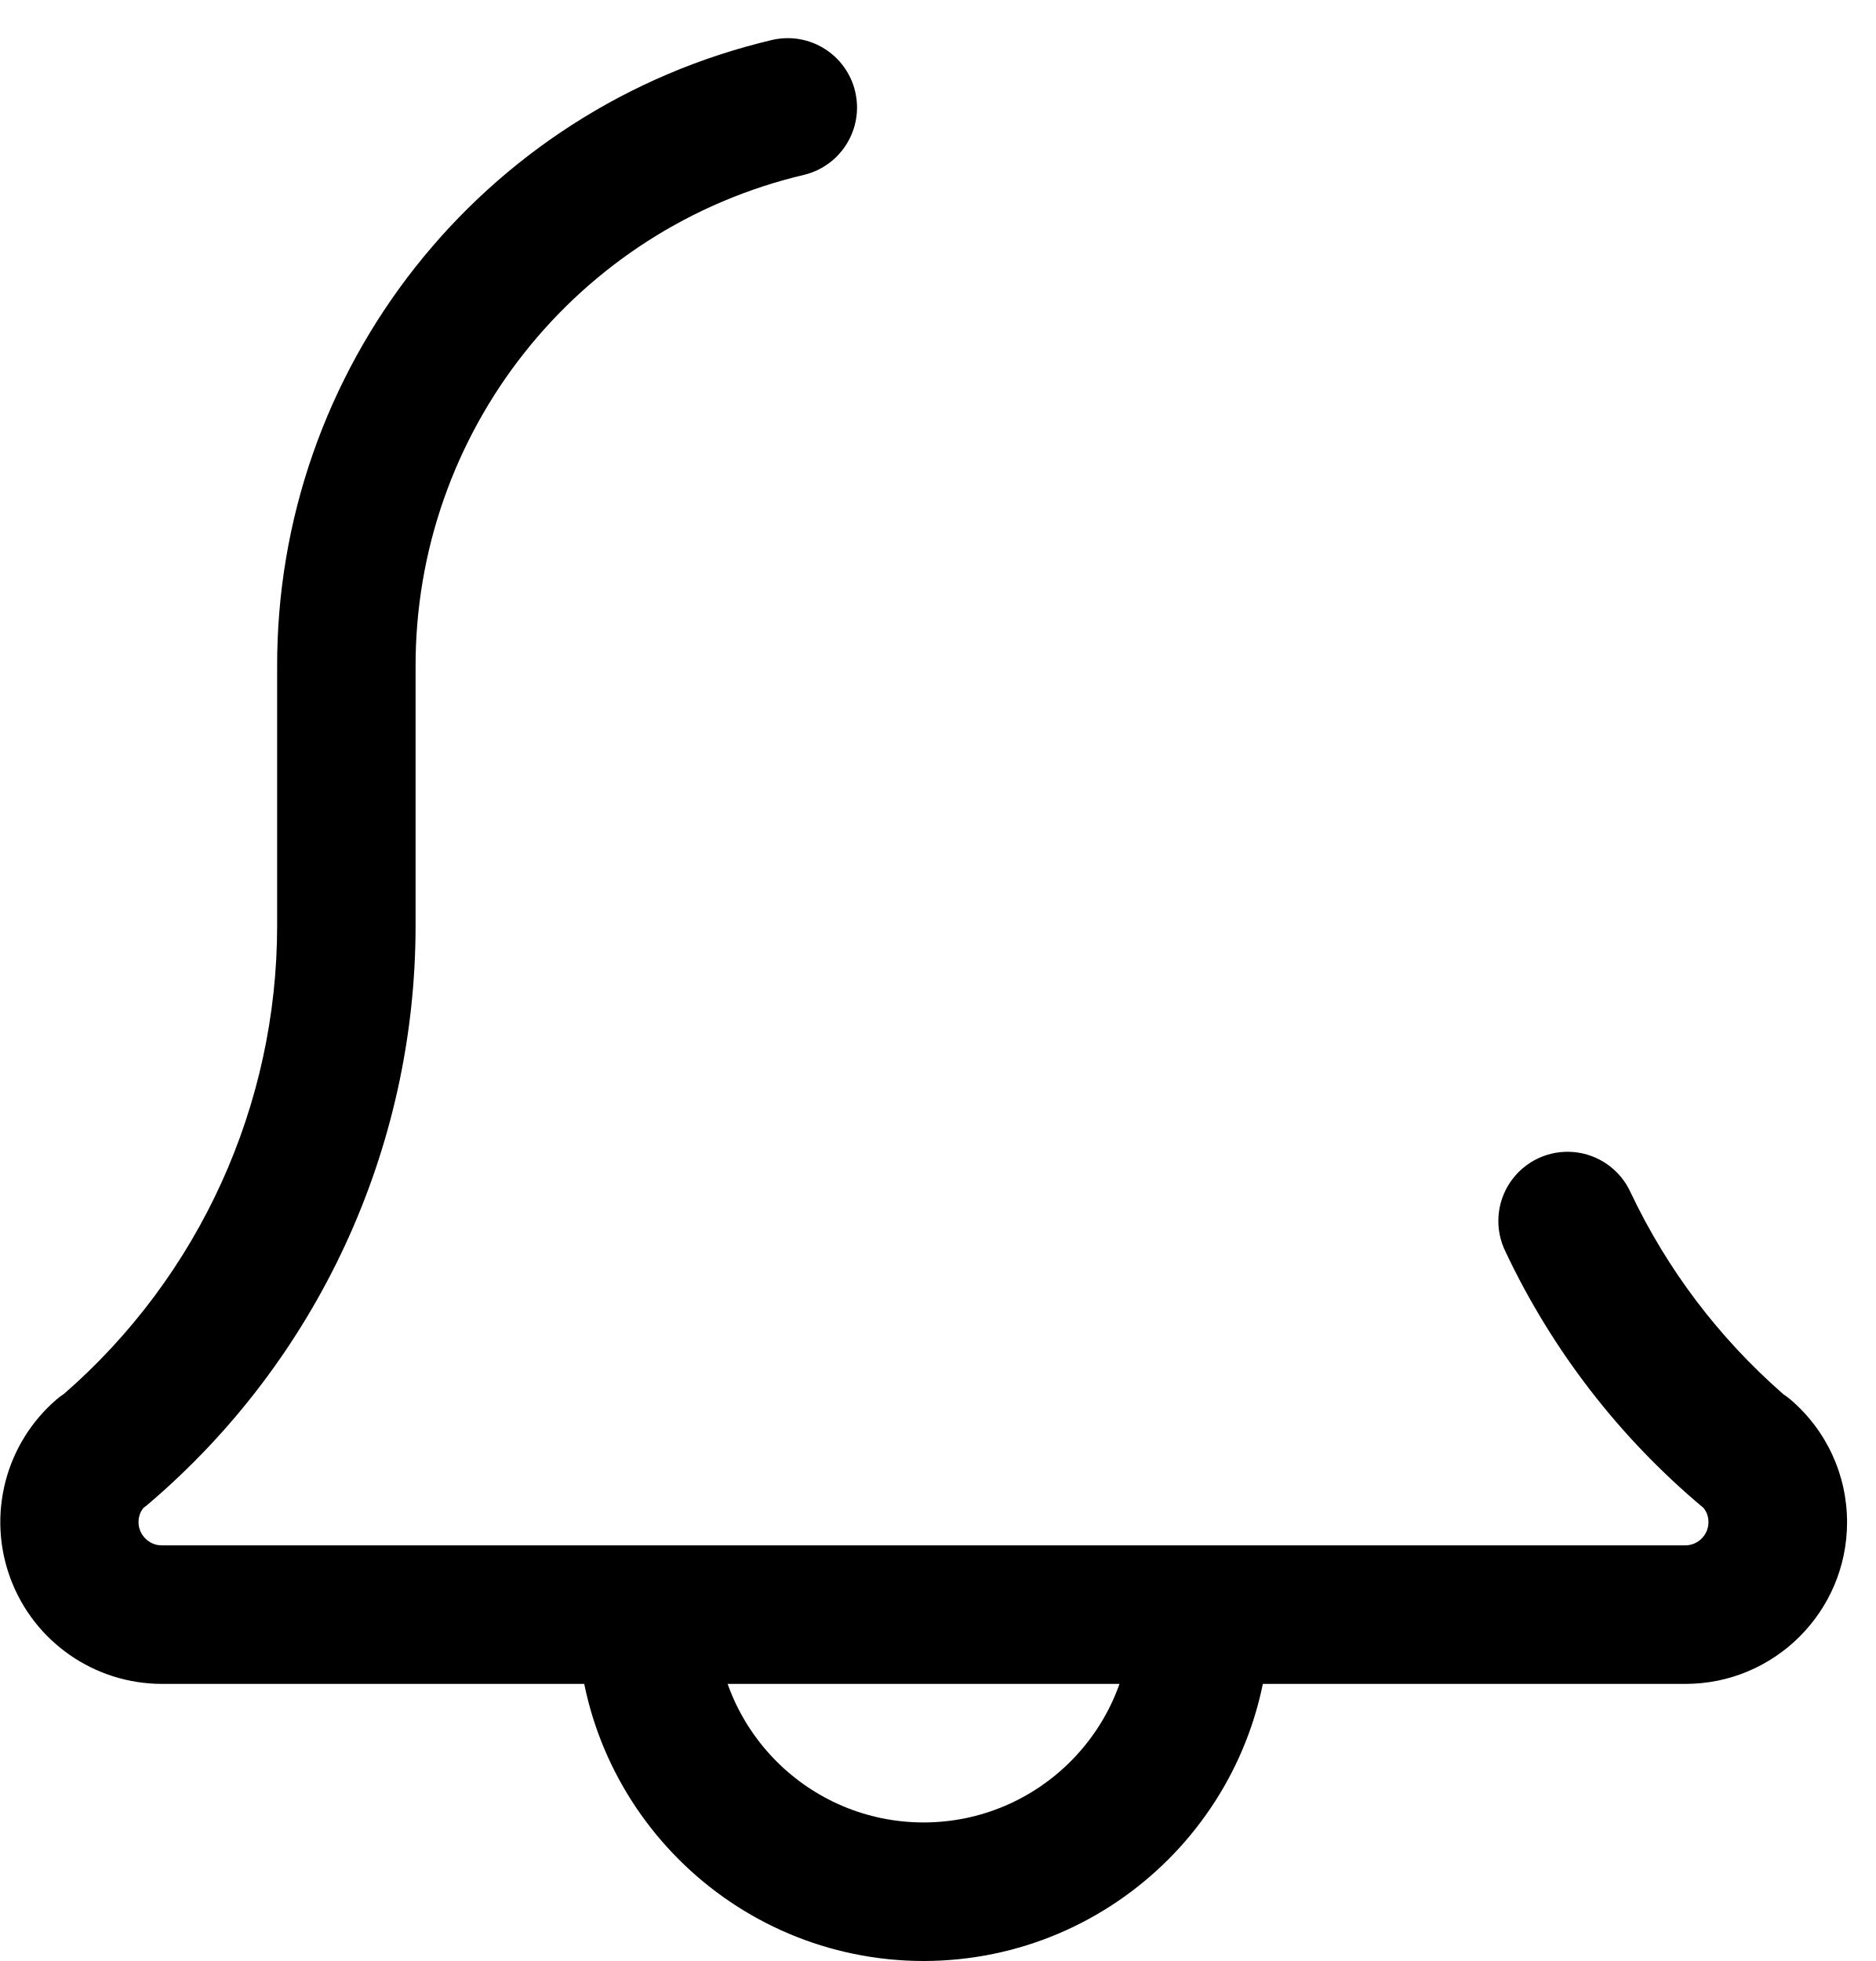
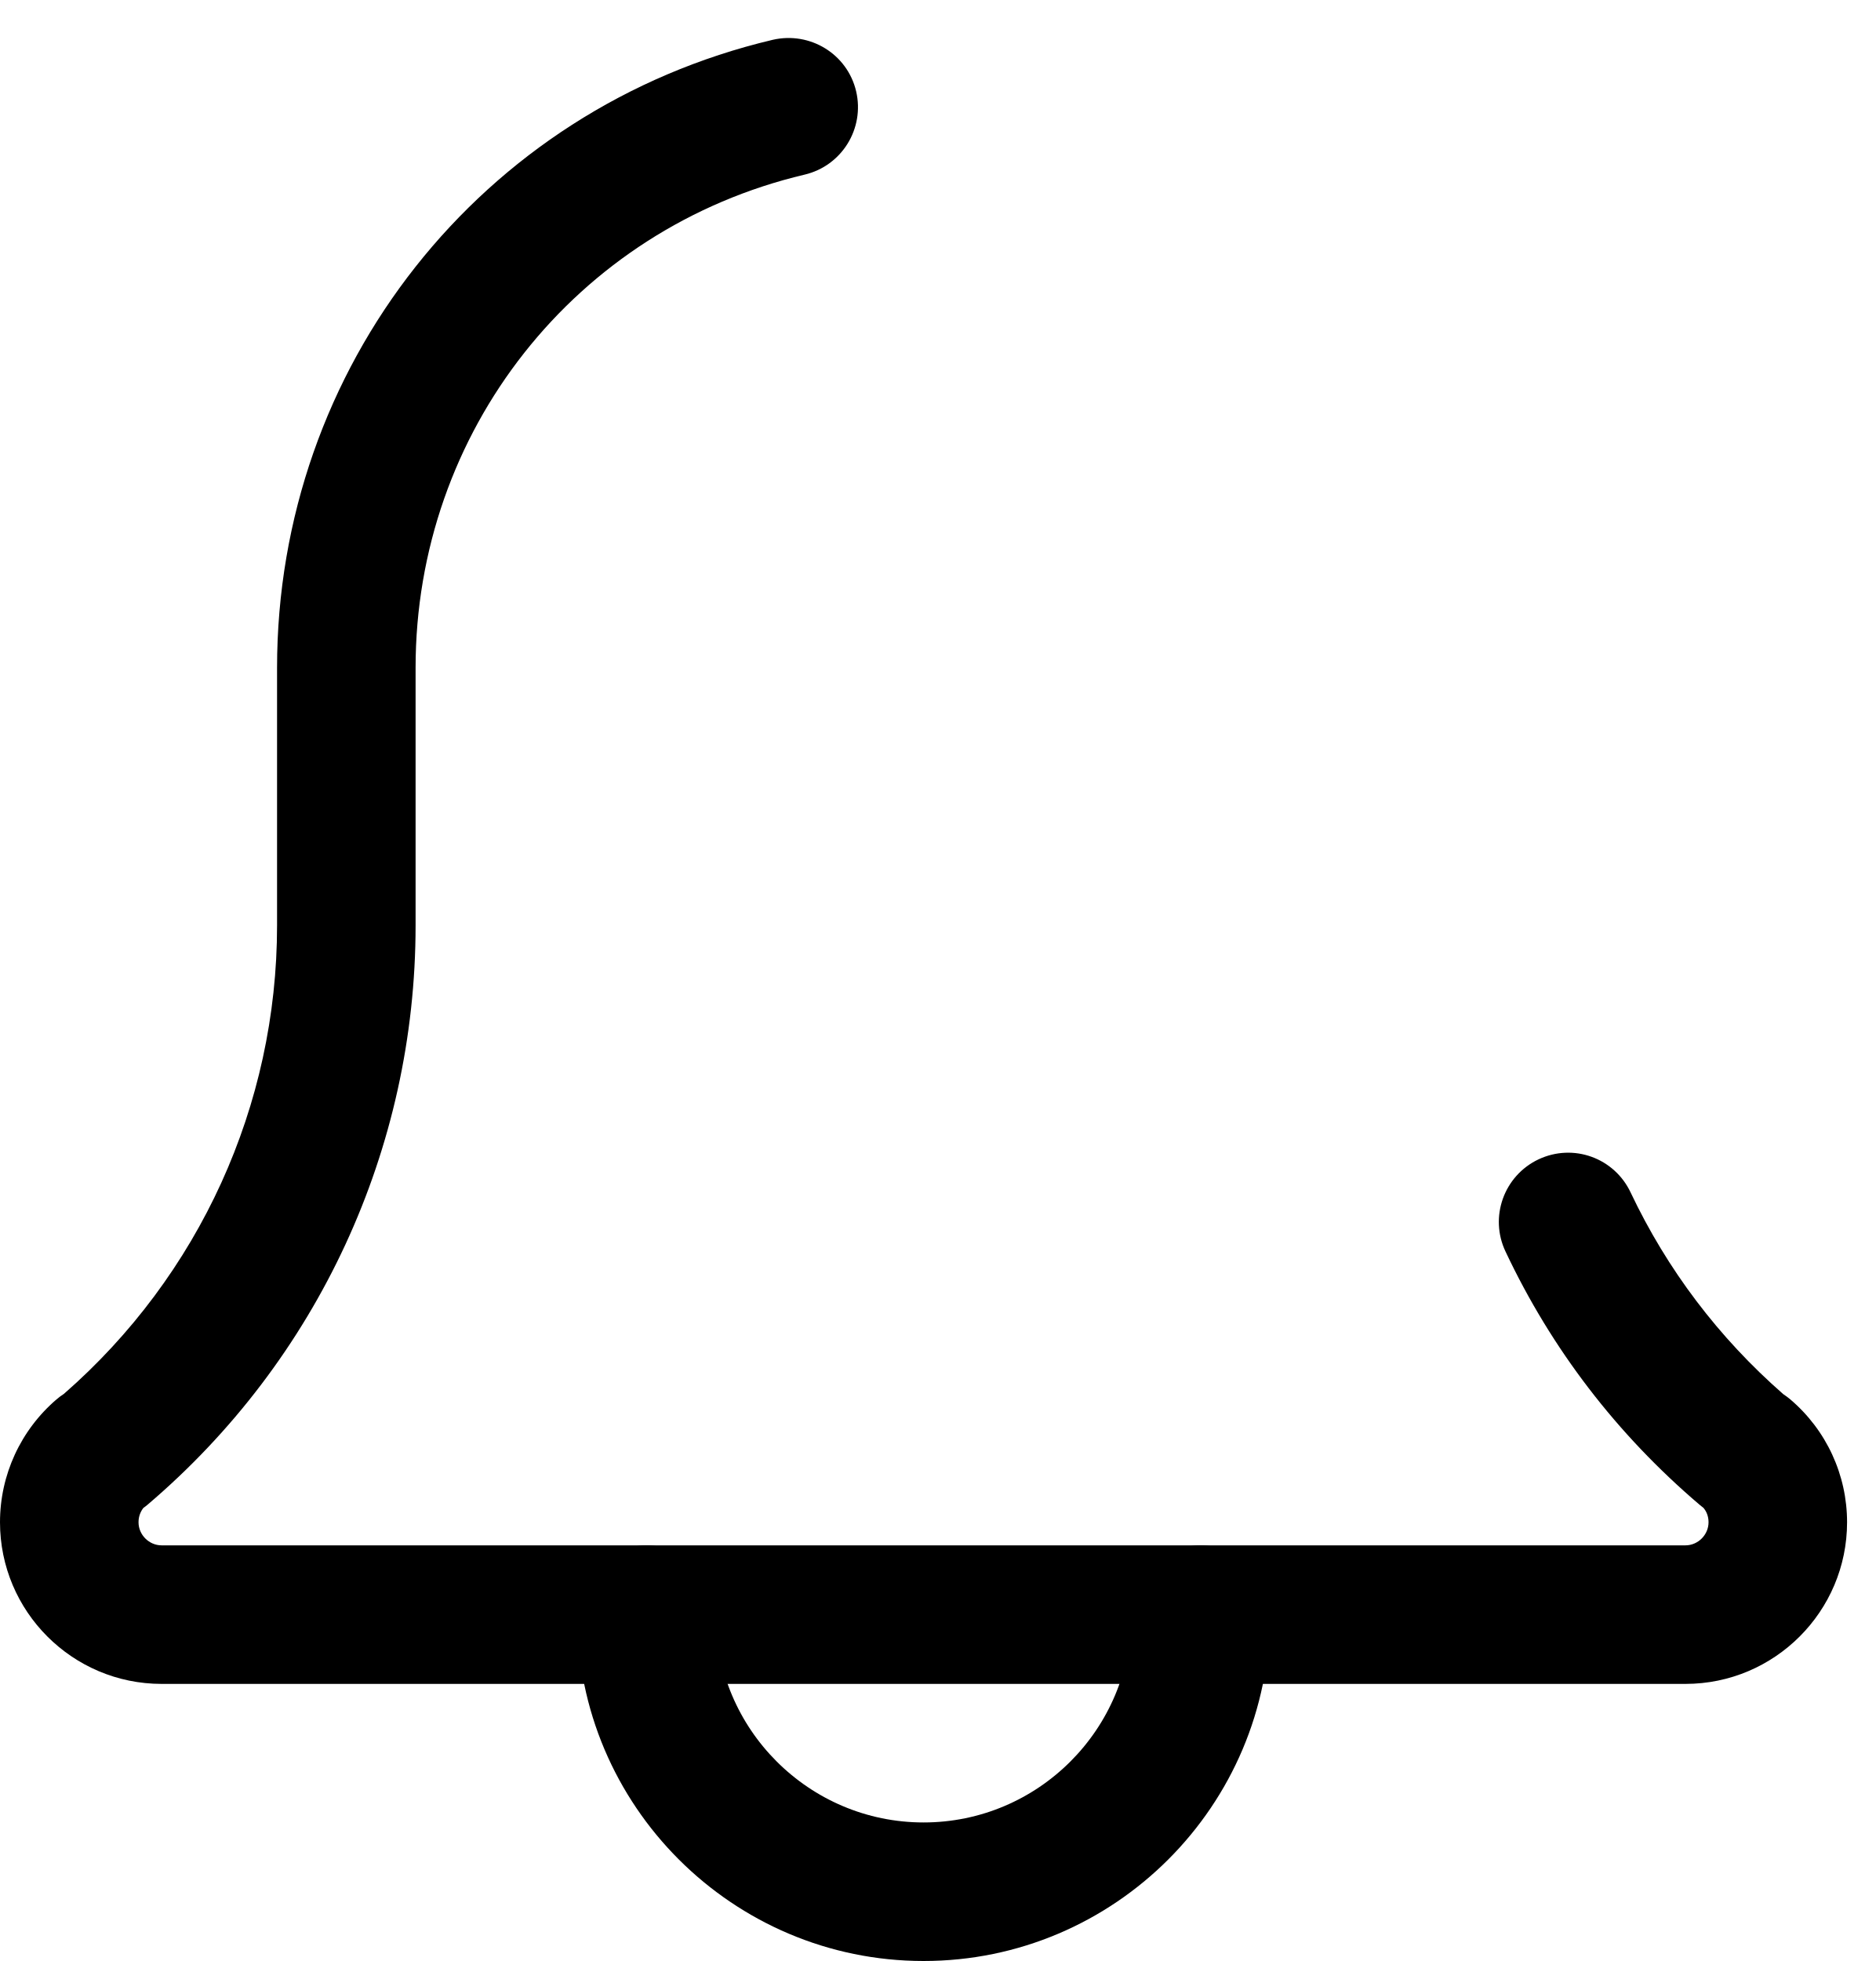
<svg xmlns="http://www.w3.org/2000/svg" width="22" height="23" viewBox="0 0 22 23">
-   <path d="M10.834 23a4.068 4.068 0 01-4.063-4.063.813.813 0 011.625 0 2.44 2.44 0 002.438 2.438 2.44 2.44 0 002.438-2.438.813.813 0 011.624 0A4.067 4.067 0 0110.834 23z" />
-   <path d="M19.77 19.75H1.897a1.898 1.898 0 01-1.233-3.337.744.744 0 01.087-.065 7.28 7.28 0 002.5-5.492V7.833A7.535 7.535 0 019.064.467a.813.813 0 01.375 1.582 5.915 5.915 0 00-4.564 5.784v3.023a8.91 8.91 0 01-3.145 6.793c-.016.013-.03.025-.048.037a.268.268 0 00-.057.168c0 .148.124.271.27.271h17.876c.147 0 .27-.123.27-.27a.258.258 0 00-.058-.169 8.835 8.835 0 01-2.323-3.006.812.812 0 111.468-.694c.43.905 1.03 1.7 1.791 2.366.028.02.058.04.082.061.424.361.666.886.666 1.441 0 1.046-.85 1.896-1.896 1.896z" />
+   <path d="M10.834 23C8.595 23 6.771 21.178 6.771 18.938C6.771 18.489 7.135 18.125 7.584 18.125C8.032 18.125 8.396 18.489 8.396 18.938C8.396 20.282 9.491 21.375 10.834 21.375C12.177 21.375 13.271 20.282 13.271 18.938C13.271 18.489 13.636 18.125 14.084 18.125C14.533 18.125 14.896 18.489 14.896 18.938C14.896 21.178 13.073 23 10.834 23Z" />
+   <path d="M19.771 19.75H1.896C0.85 19.75 0 18.9 0 17.854C0 17.299 0.242 16.774 0.663 16.413C0.69 16.39 0.719 16.368 0.75 16.348C2.34 14.96 3.25 12.964 3.25 10.856V7.833C3.25 4.305 5.641 1.276 9.064 0.467C9.502 0.366 9.94 0.633 10.043 1.071C10.145 1.508 9.875 1.945 9.439 2.048C6.751 2.683 4.875 5.062 4.875 7.833V10.856C4.875 13.473 3.728 15.95 1.73 17.649C1.714 17.662 1.7 17.674 1.682 17.686C1.653 17.723 1.625 17.779 1.625 17.854C1.625 18.002 1.749 18.125 1.896 18.125H19.771C19.918 18.125 20.042 18.002 20.042 17.854C20.042 17.778 20.014 17.723 19.983 17.686C19.967 17.674 19.952 17.662 19.937 17.649C18.966 16.822 18.2 15.823 17.661 14.68C17.468 14.275 17.641 13.791 18.047 13.598C18.457 13.405 18.937 13.581 19.128 13.986C19.557 14.891 20.159 15.687 20.919 16.352C20.947 16.371 20.977 16.392 21.001 16.413C21.425 16.774 21.667 17.299 21.667 17.854C21.667 18.9 20.816 19.75 19.771 19.75Z" />
</svg>
